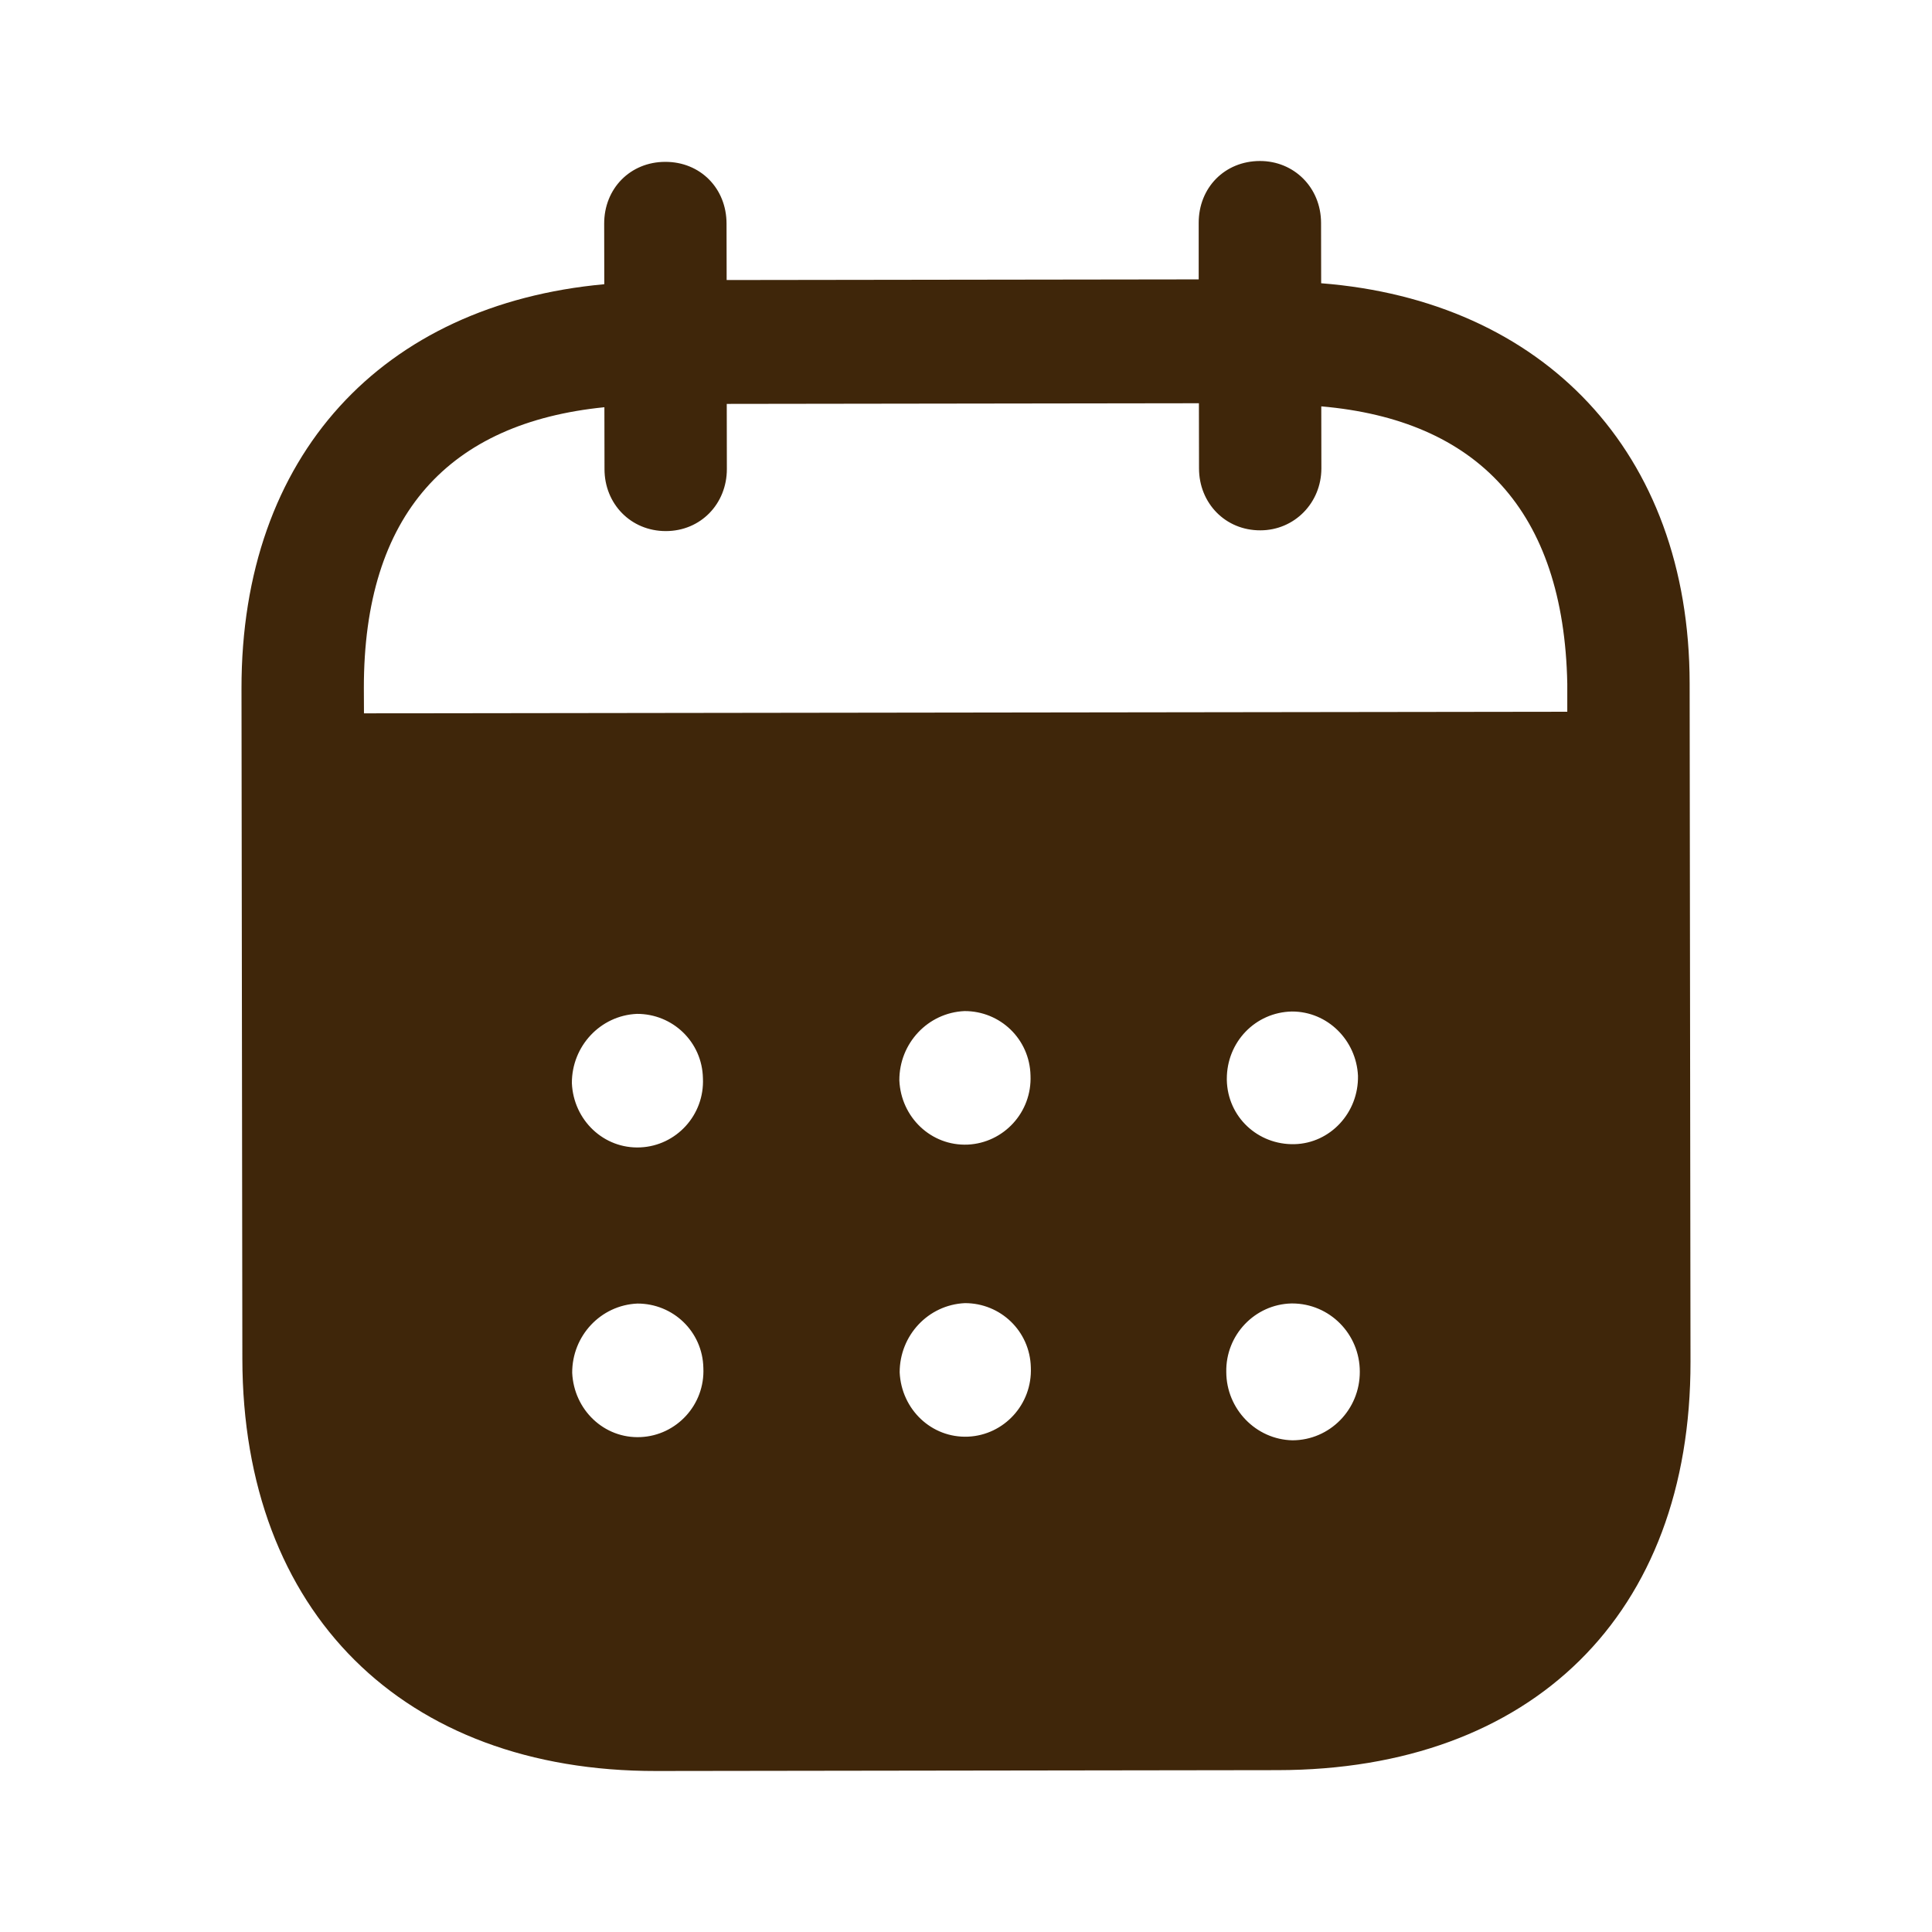
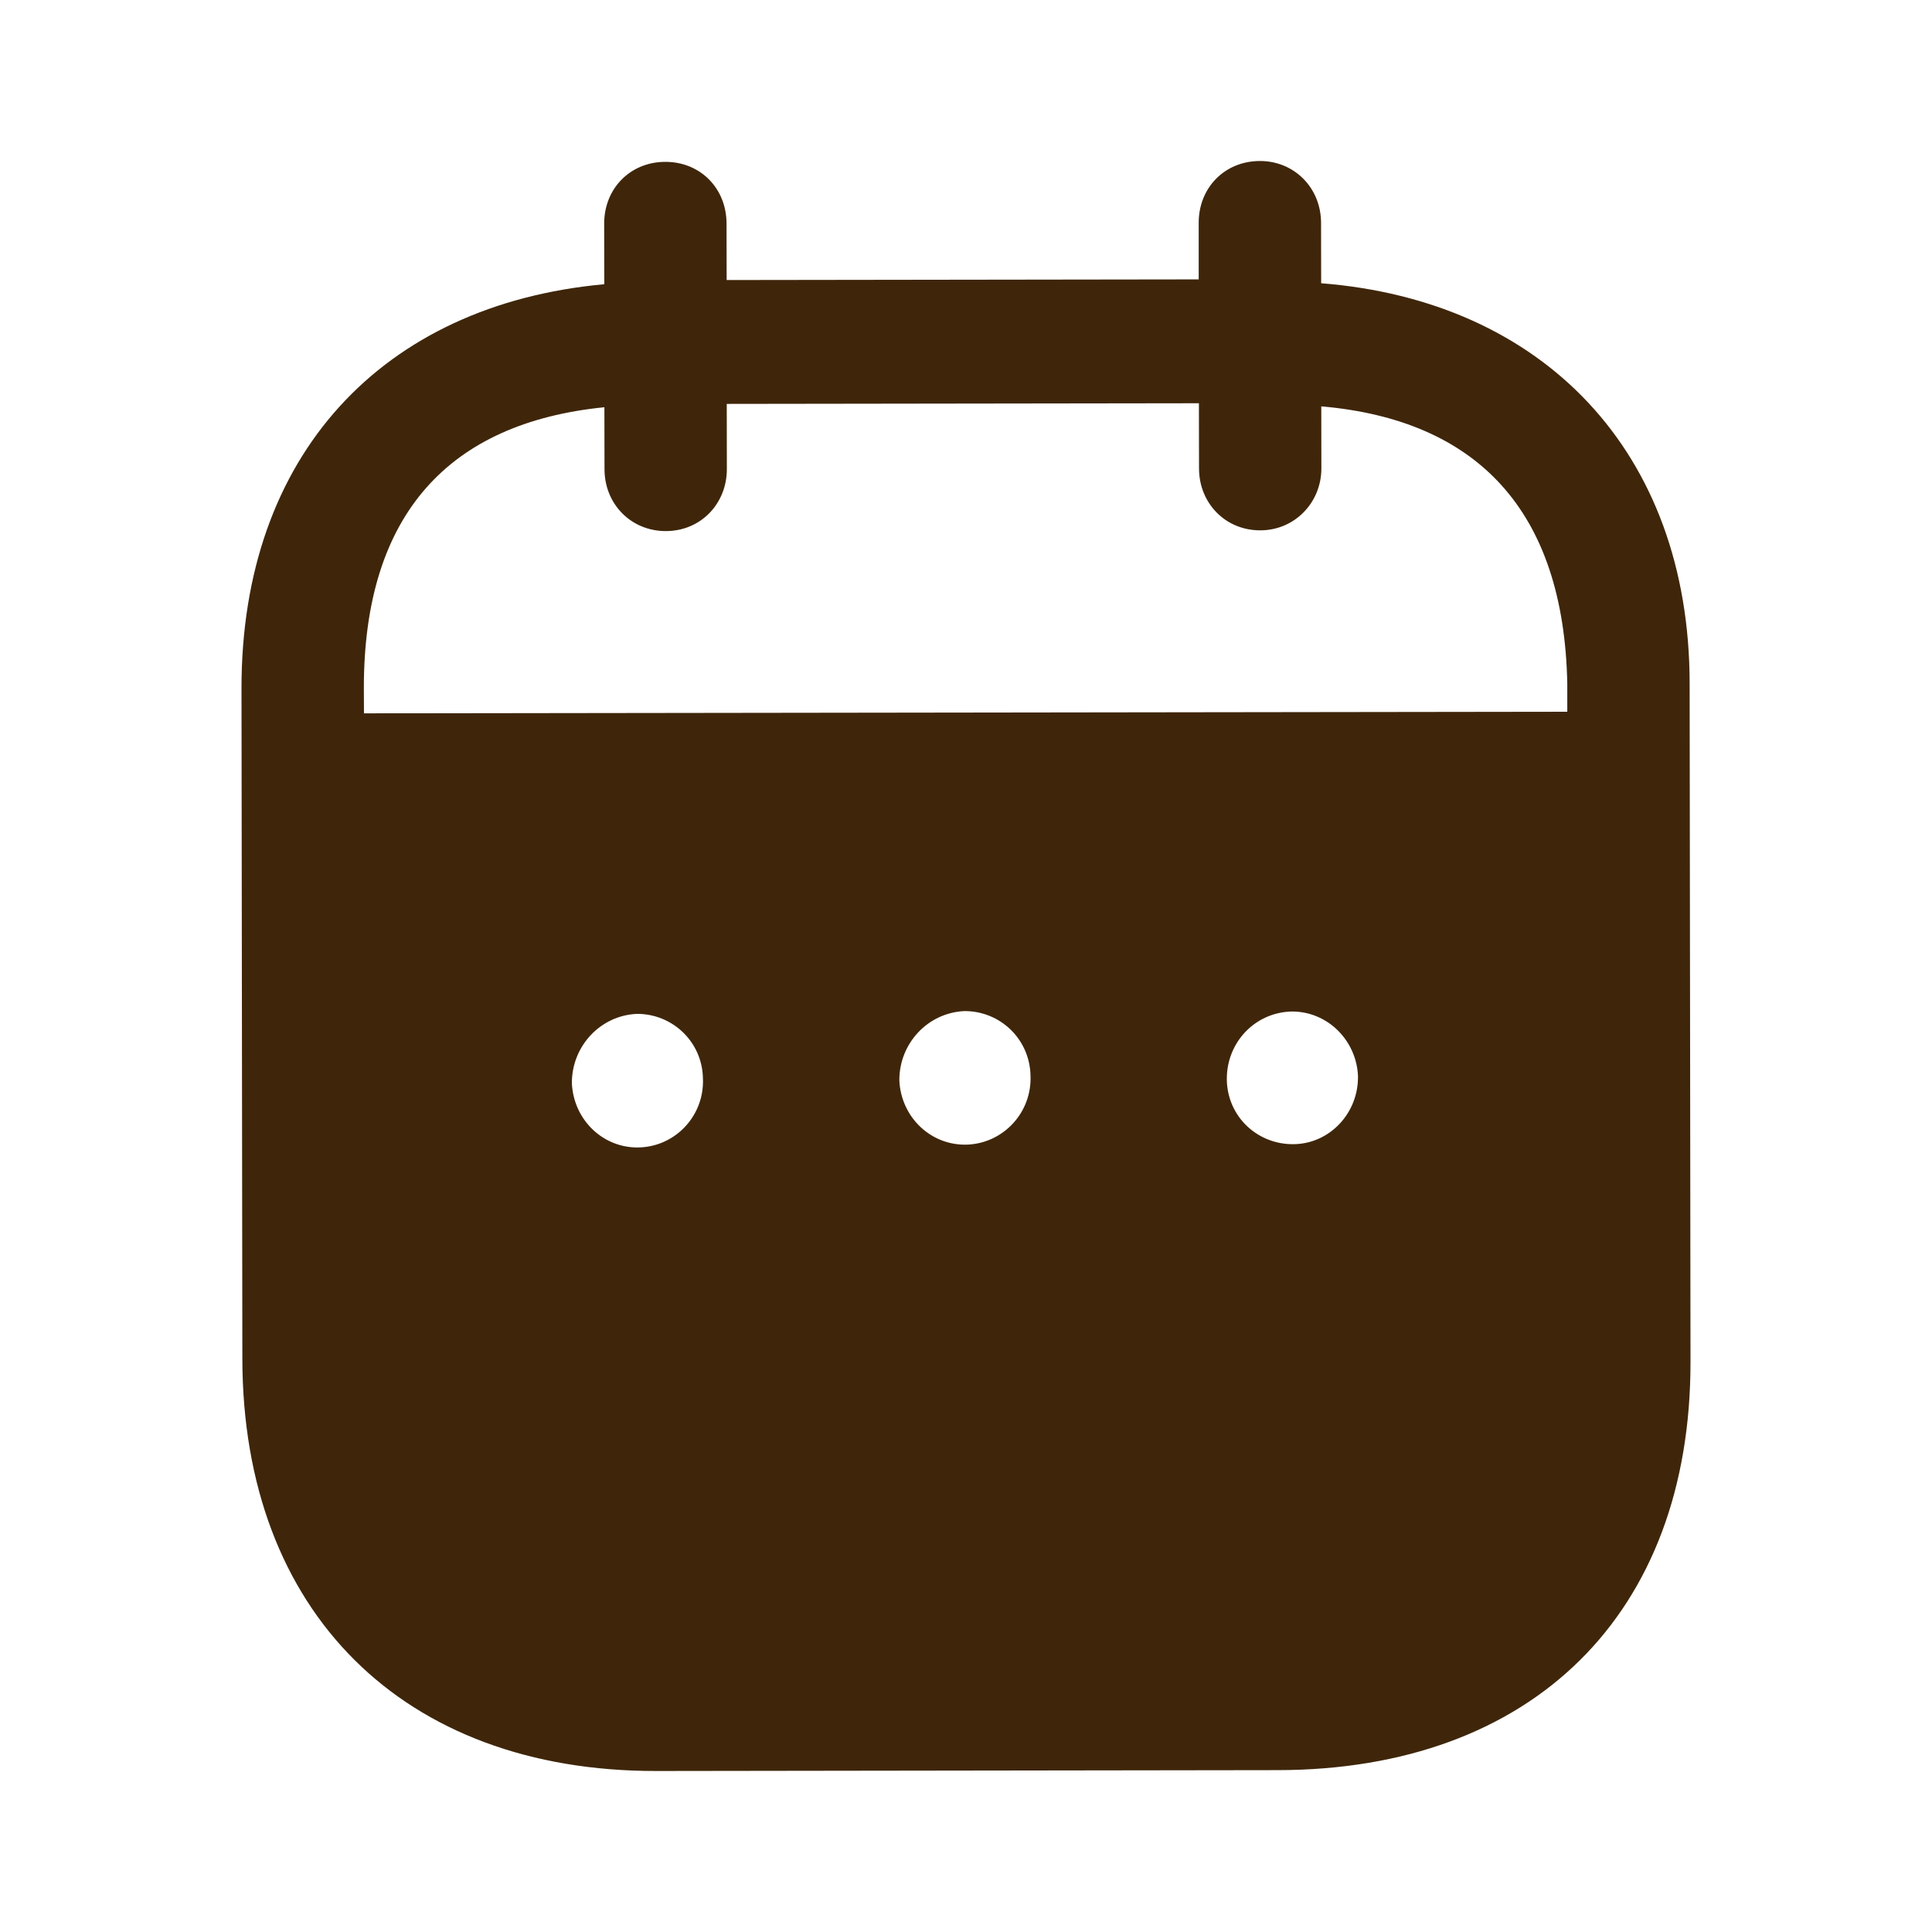
<svg xmlns="http://www.w3.org/2000/svg" width="18" height="18" viewBox="0 0 18 18" fill="none">
-   <path fill-rule="evenodd" clip-rule="evenodd" d="M12.308 2.076L12.309 2.639C14.375 2.801 15.74 4.208 15.742 6.367L15.75 12.687C15.753 15.04 14.274 16.489 11.904 16.492L6.114 16.5C3.758 16.503 2.261 15.02 2.258 12.66L2.25 6.415C2.247 4.241 3.564 2.837 5.63 2.648L5.629 2.085C5.628 1.756 5.873 1.508 6.198 1.508C6.524 1.507 6.769 1.754 6.769 2.084L6.77 2.609L11.168 2.603L11.168 2.078C11.167 1.748 11.411 1.501 11.737 1.5C12.056 1.499 12.307 1.747 12.308 2.076ZM3.391 6.646L14.602 6.631V6.369C14.57 4.757 13.762 3.912 12.31 3.786L12.311 4.363C12.311 4.685 12.06 4.941 11.742 4.941C11.416 4.942 11.171 4.687 11.171 4.364L11.17 3.757L6.771 3.763L6.772 4.37C6.772 4.693 6.529 4.948 6.203 4.948C5.877 4.948 5.632 4.694 5.632 4.371L5.631 3.794C4.187 3.939 3.388 4.787 3.39 6.413L3.391 6.646ZM11.43 10.053V10.062C11.437 10.406 11.719 10.668 12.06 10.66C12.393 10.652 12.659 10.367 12.652 10.022C12.636 9.692 12.369 9.423 12.036 9.424C11.696 9.431 11.429 9.708 11.43 10.053ZM12.042 13.419C11.701 13.412 11.426 13.127 11.425 12.783C11.418 12.438 11.691 12.152 12.032 12.144H12.039C12.387 12.144 12.669 12.428 12.669 12.78C12.67 13.133 12.389 13.418 12.042 13.419ZM8.379 10.065C8.394 10.41 8.676 10.679 9.017 10.664C9.35 10.648 9.616 10.364 9.601 10.019C9.593 9.681 9.319 9.419 8.986 9.42C8.645 9.435 8.378 9.72 8.379 10.065ZM9.02 13.385C8.679 13.4 8.398 13.131 8.382 12.786C8.382 12.441 8.648 12.157 8.989 12.141C9.322 12.14 9.596 12.402 9.604 12.739C9.619 13.085 9.353 13.37 9.02 13.385ZM5.328 10.091C5.343 10.436 5.625 10.706 5.966 10.69C6.299 10.675 6.565 10.39 6.549 10.045C6.542 9.708 6.268 9.445 5.934 9.446C5.593 9.461 5.327 9.747 5.328 10.091ZM5.969 13.389C5.628 13.405 5.347 13.135 5.331 12.79C5.33 12.445 5.597 12.16 5.938 12.145C6.271 12.144 6.546 12.406 6.553 12.744C6.569 13.088 6.303 13.374 5.969 13.389Z" fill="#3F260A" />
+   <path fillRule="evenodd" clipRule="evenodd" d="M12.308 2.076L12.309 2.639C14.375 2.801 15.74 4.208 15.742 6.367L15.75 12.687C15.753 15.04 14.274 16.489 11.904 16.492L6.114 16.5C3.758 16.503 2.261 15.02 2.258 12.66L2.25 6.415C2.247 4.241 3.564 2.837 5.63 2.648L5.629 2.085C5.628 1.756 5.873 1.508 6.198 1.508C6.524 1.507 6.769 1.754 6.769 2.084L6.77 2.609L11.168 2.603L11.168 2.078C11.167 1.748 11.411 1.501 11.737 1.5C12.056 1.499 12.307 1.747 12.308 2.076ZM3.391 6.646L14.602 6.631V6.369C14.57 4.757 13.762 3.912 12.31 3.786L12.311 4.363C12.311 4.685 12.06 4.941 11.742 4.941C11.416 4.942 11.171 4.687 11.171 4.364L11.17 3.757L6.771 3.763L6.772 4.37C6.772 4.693 6.529 4.948 6.203 4.948C5.877 4.948 5.632 4.694 5.632 4.371L5.631 3.794C4.187 3.939 3.388 4.787 3.39 6.413L3.391 6.646ZM11.43 10.053V10.062C11.437 10.406 11.719 10.668 12.06 10.66C12.393 10.652 12.659 10.367 12.652 10.022C12.636 9.692 12.369 9.423 12.036 9.424C11.696 9.431 11.429 9.708 11.43 10.053ZM12.042 13.419C11.701 13.412 11.426 13.127 11.425 12.783C11.418 12.438 11.691 12.152 12.032 12.144H12.039C12.387 12.144 12.669 12.428 12.669 12.78C12.67 13.133 12.389 13.418 12.042 13.419ZM8.379 10.065C8.394 10.41 8.676 10.679 9.017 10.664C9.35 10.648 9.616 10.364 9.601 10.019C9.593 9.681 9.319 9.419 8.986 9.42C8.645 9.435 8.378 9.72 8.379 10.065ZM9.02 13.385C8.679 13.4 8.398 13.131 8.382 12.786C8.382 12.441 8.648 12.157 8.989 12.141C9.322 12.14 9.596 12.402 9.604 12.739C9.619 13.085 9.353 13.37 9.02 13.385ZM5.328 10.091C5.343 10.436 5.625 10.706 5.966 10.69C6.299 10.675 6.565 10.39 6.549 10.045C6.542 9.708 6.268 9.445 5.934 9.446C5.593 9.461 5.327 9.747 5.328 10.091ZM5.969 13.389C5.628 13.405 5.347 13.135 5.331 12.79C5.33 12.445 5.597 12.16 5.938 12.145C6.271 12.144 6.546 12.406 6.553 12.744C6.569 13.088 6.303 13.374 5.969 13.389Z" fill="#3F260A" />
</svg>
